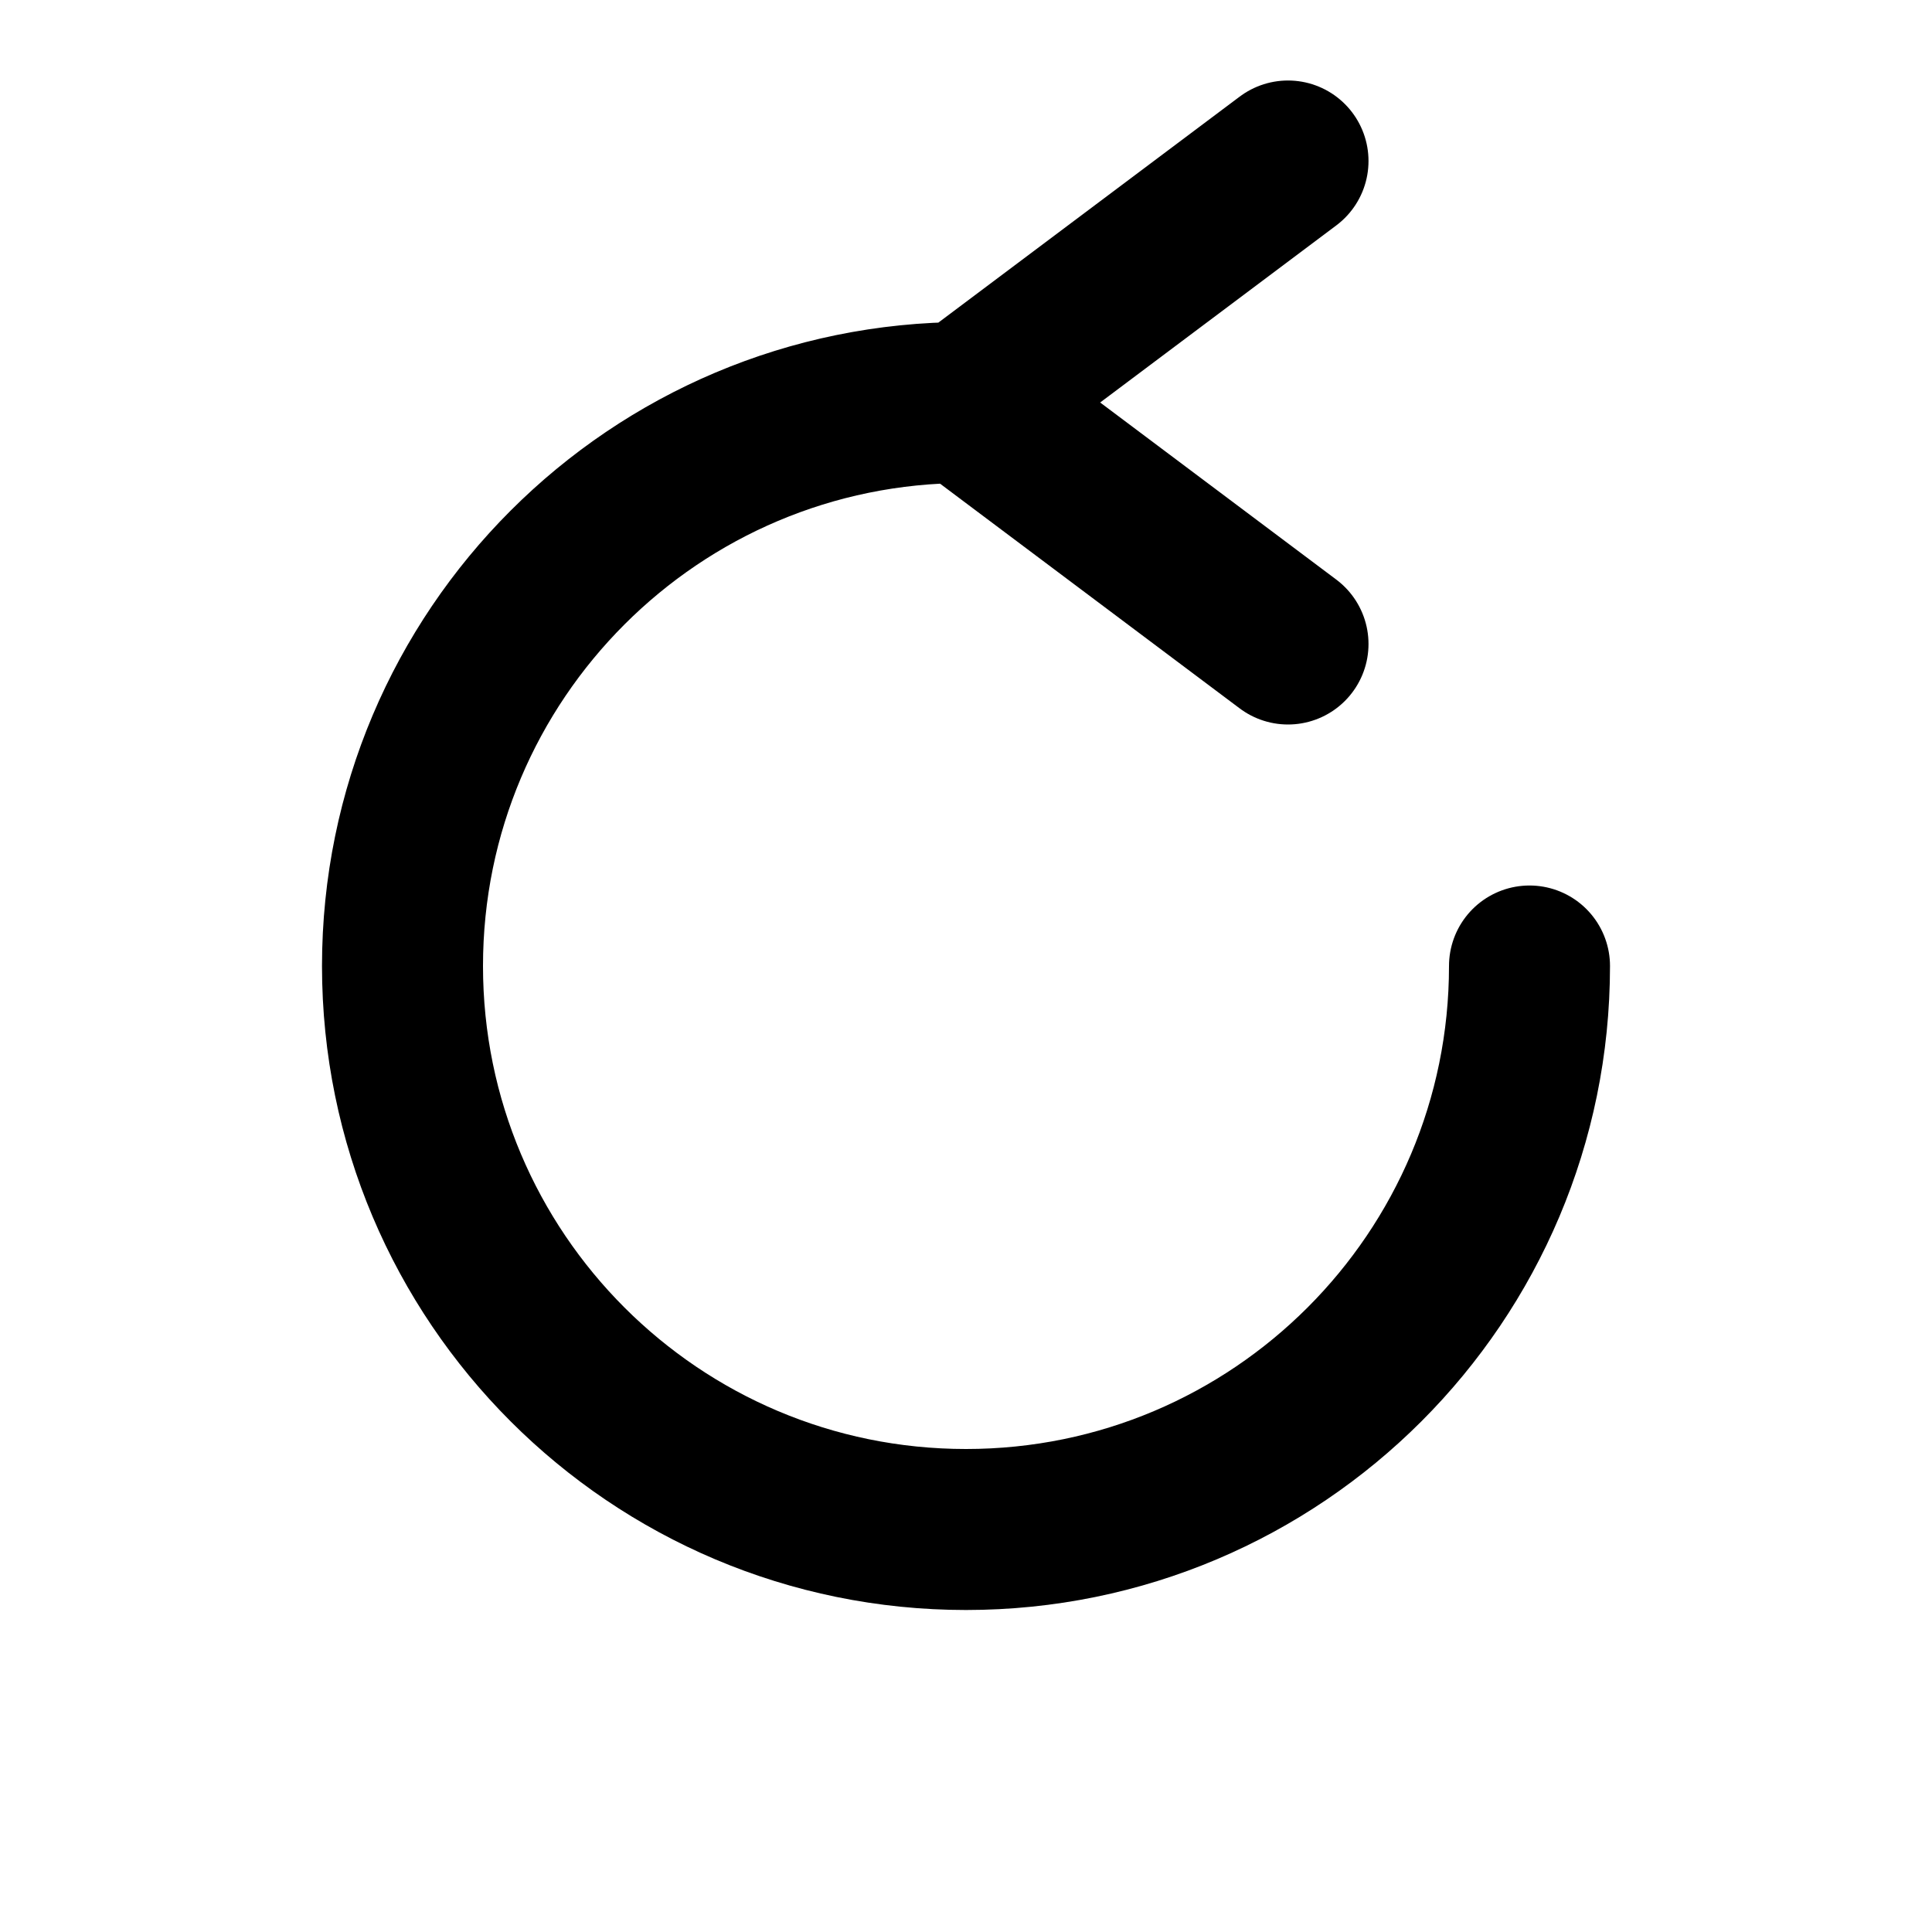
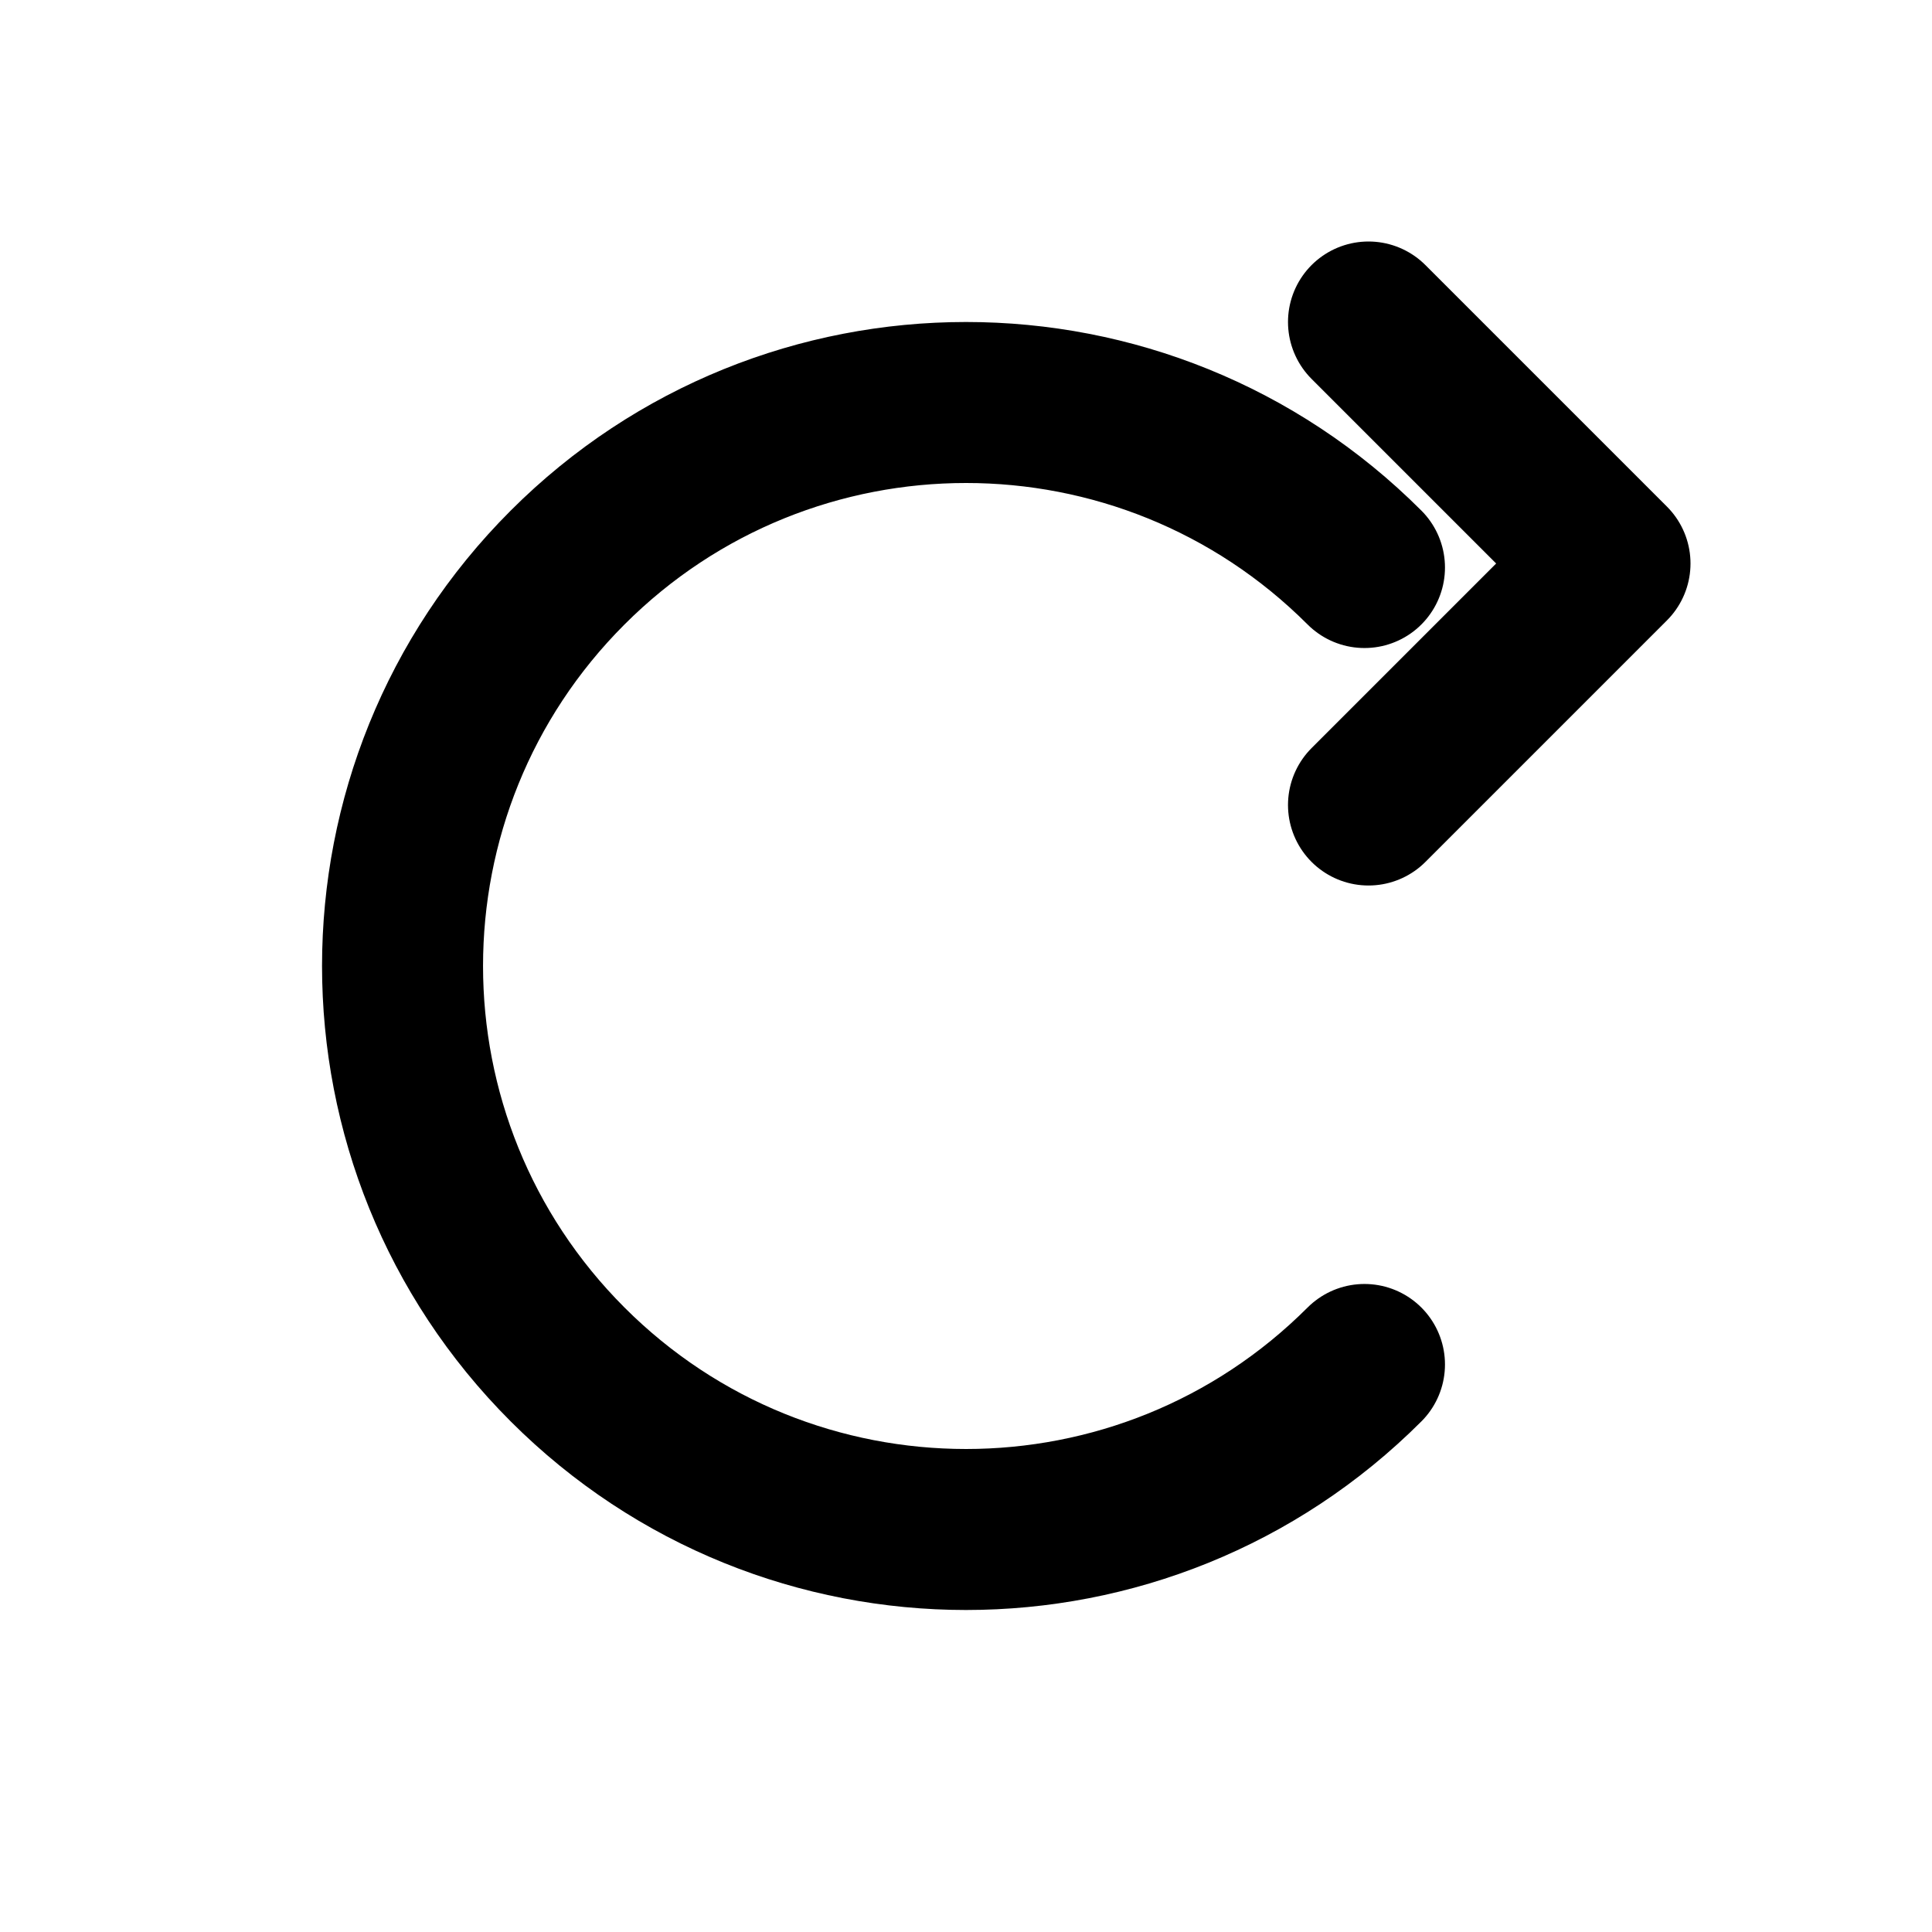
<svg xmlns="http://www.w3.org/2000/svg" viewBox="0 0 24 24">
-   <path d="M19 12 A7 7 0 1 1 12 5 M12 5 L16 2 M12 5 L16 8" fill="none" stroke="currentColor" stroke-width="2" stroke-linecap="round" stroke-linejoin="round" />
+   <path d="M16.95 16.95 A7 7 0 1 1 16.95 7.05 M17 4 L20 7 M17 10 L20 7" fill="none" stroke="currentColor" stroke-width="2" stroke-linecap="round" stroke-linejoin="round" />
</svg>
